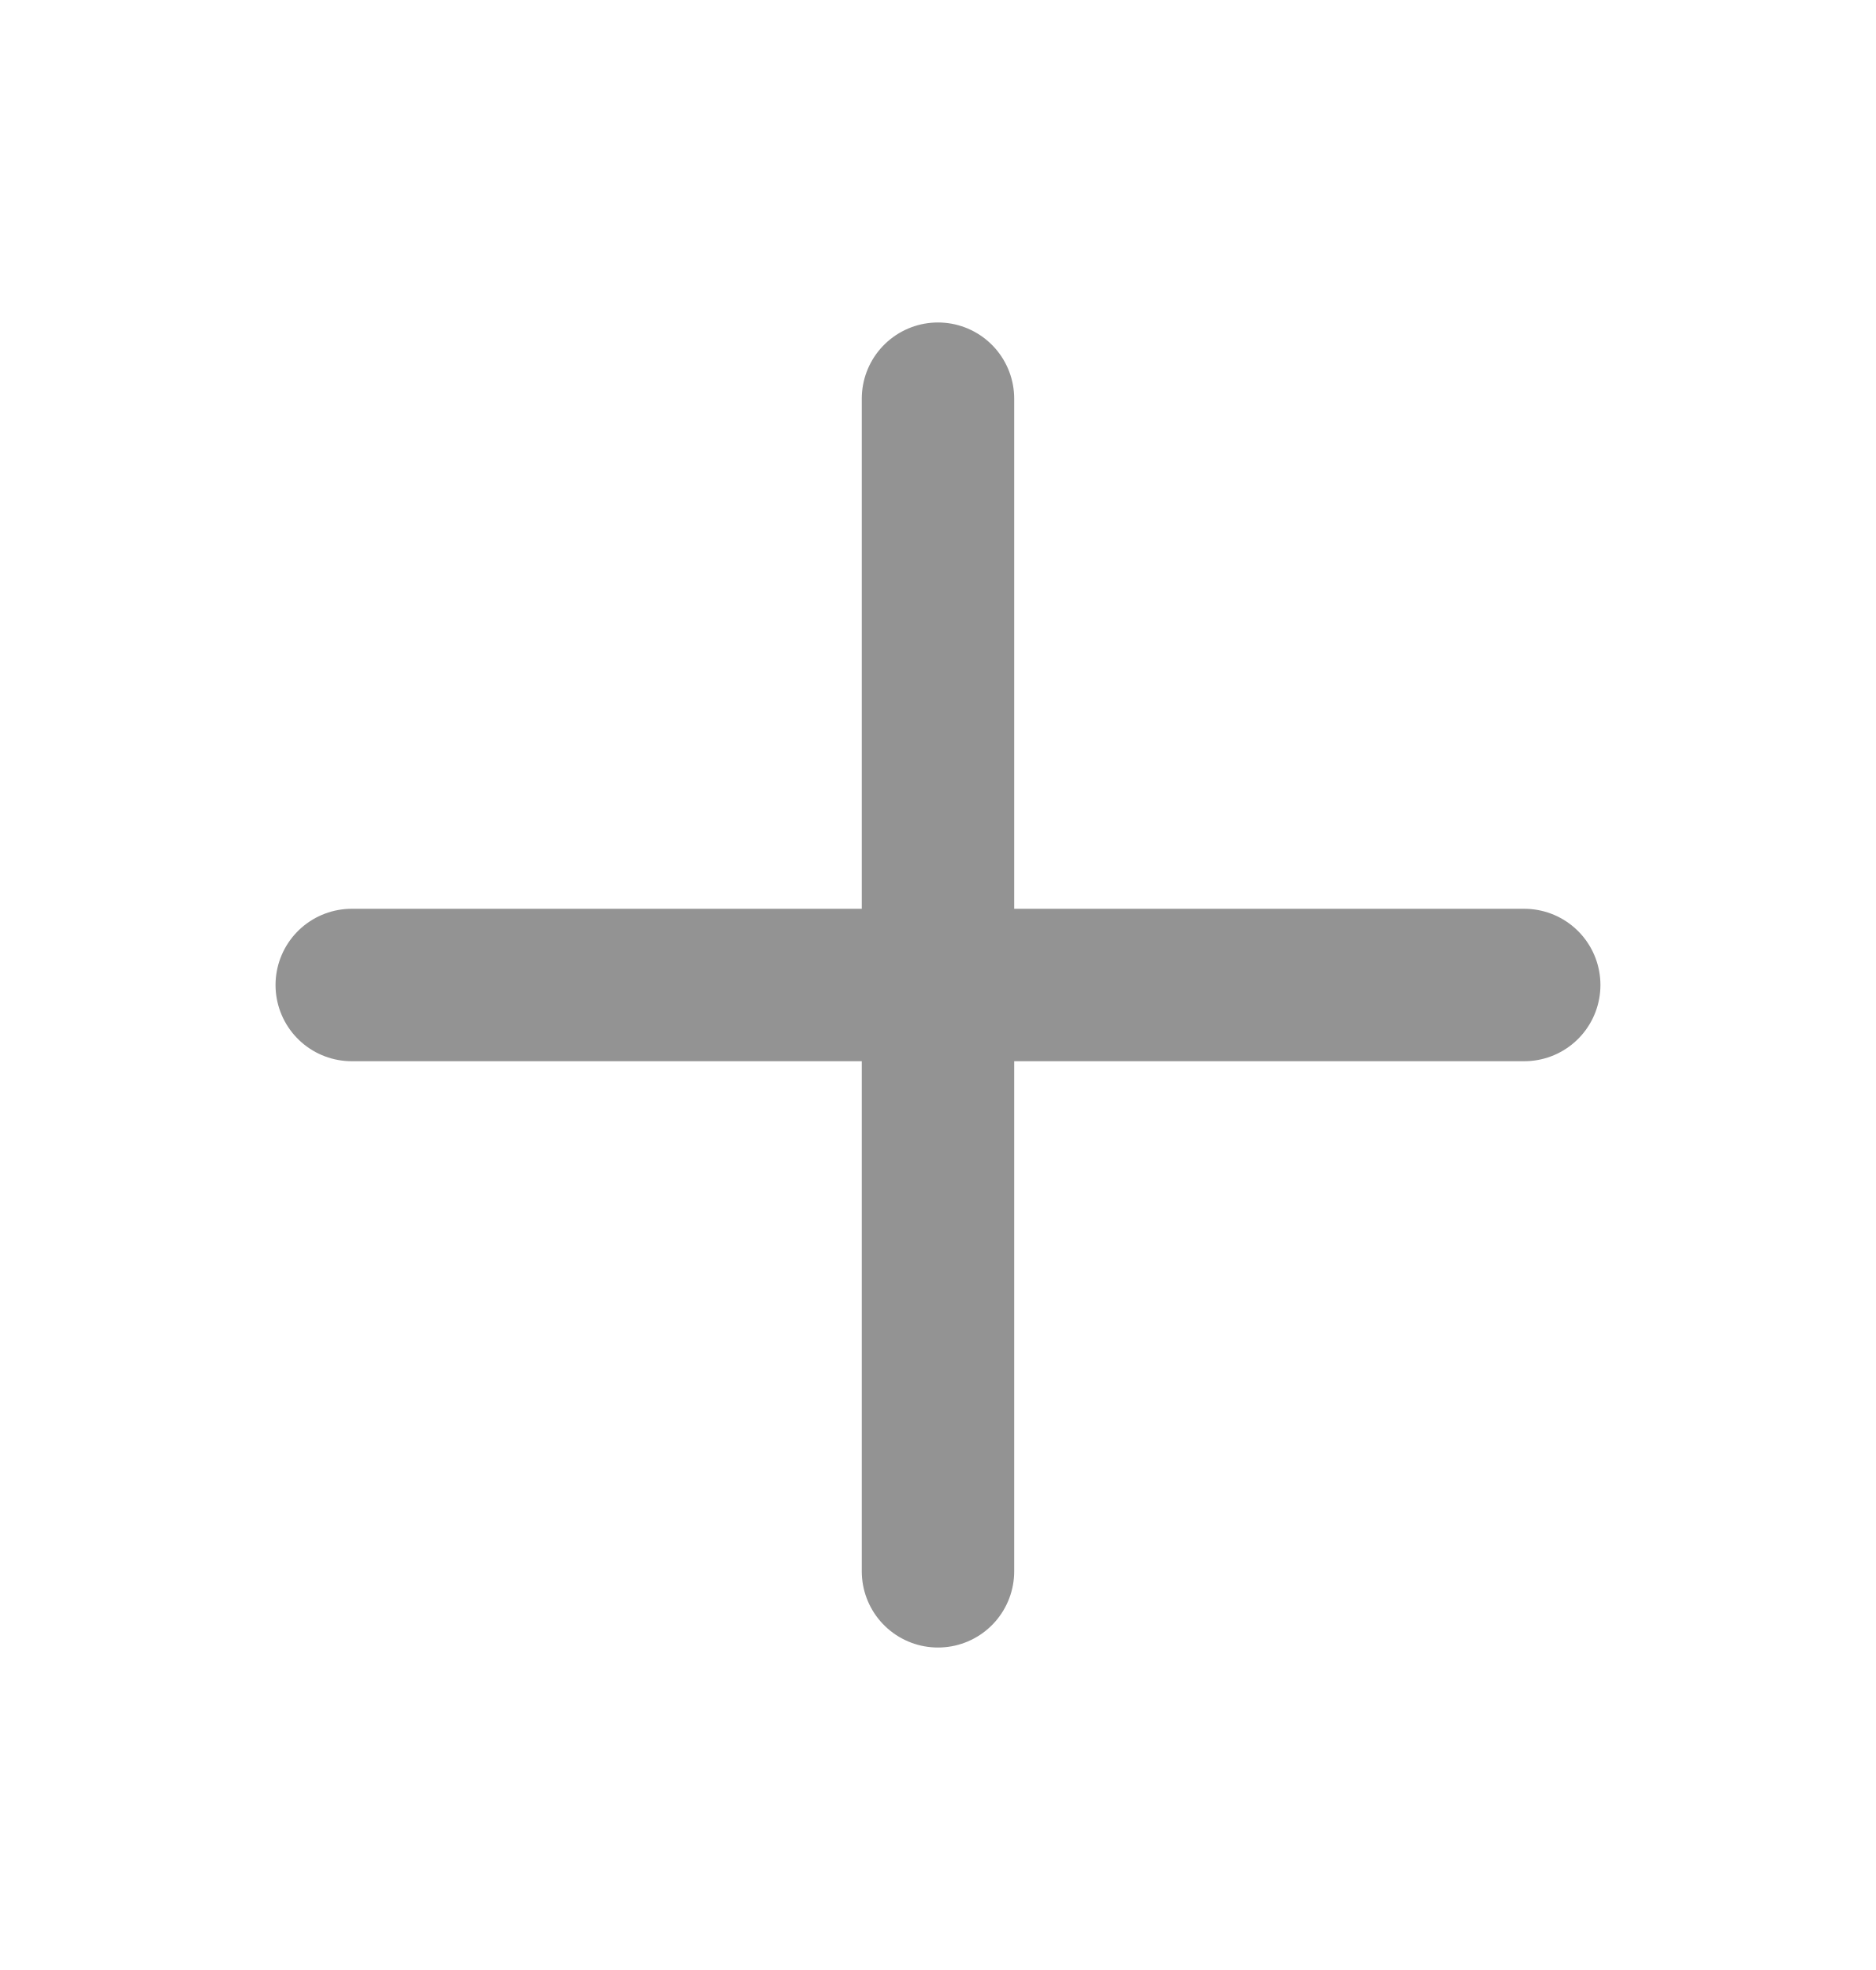
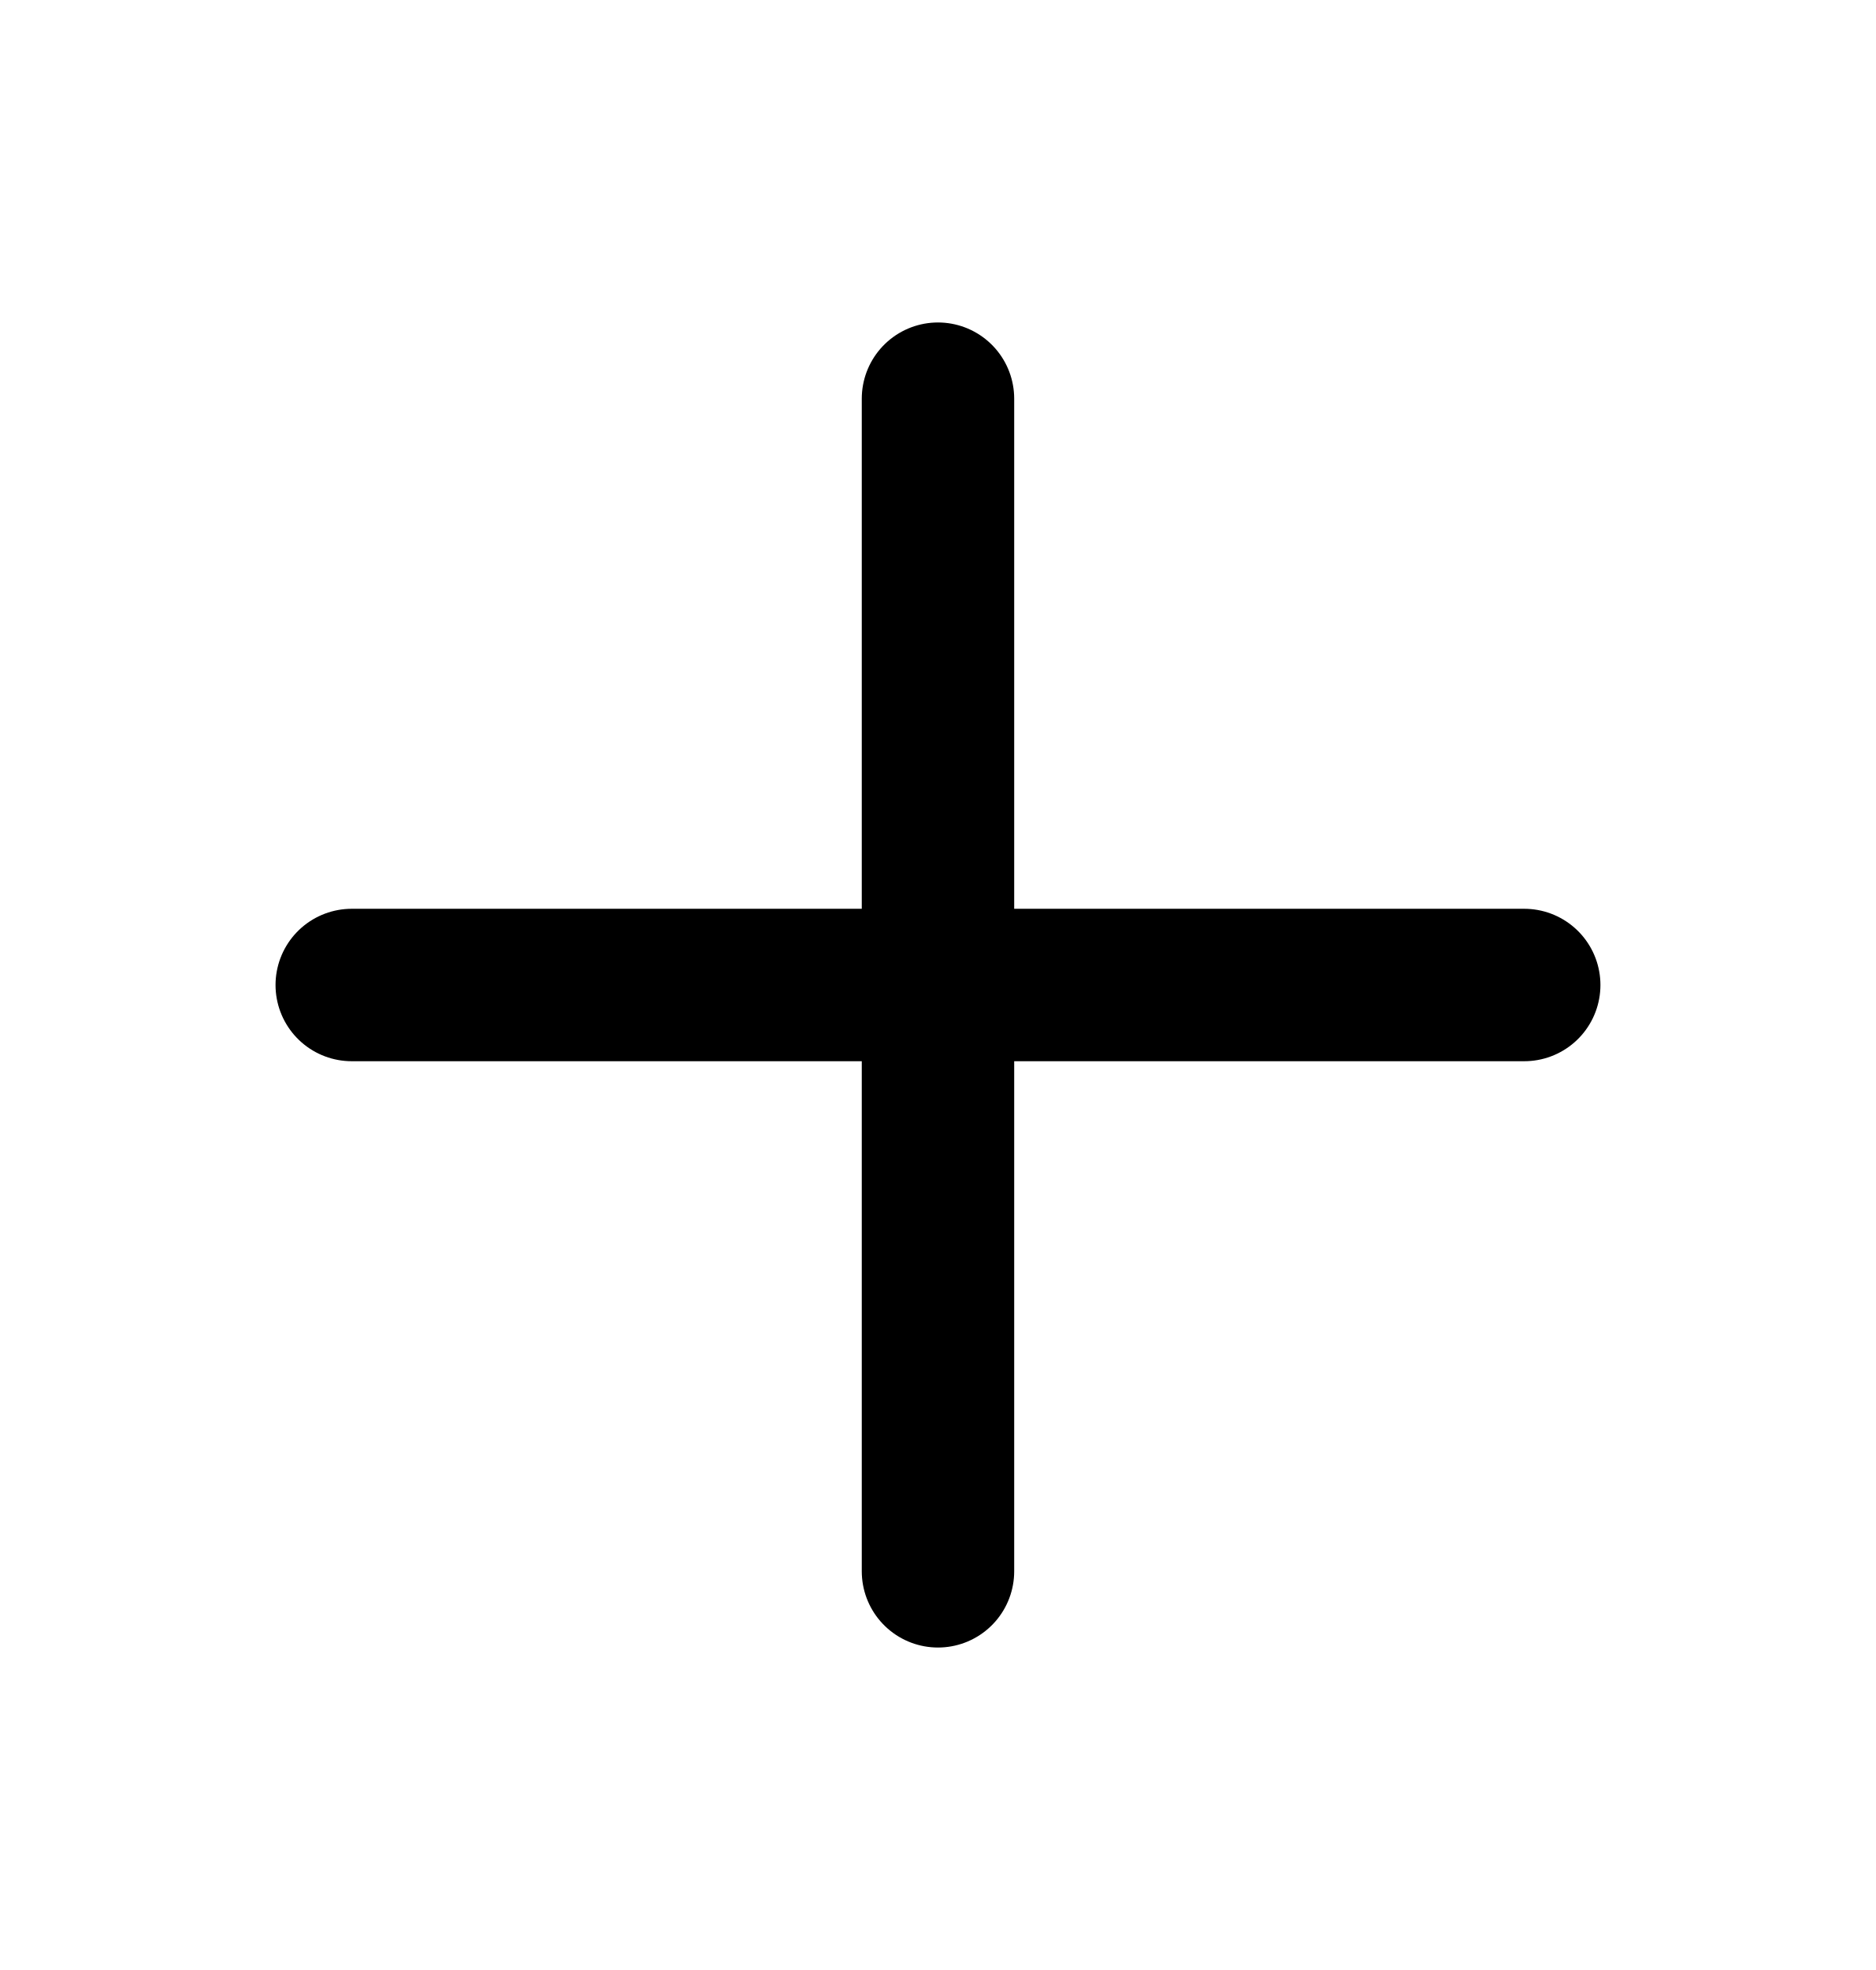
- <svg xmlns="http://www.w3.org/2000/svg" width="20" height="21" viewBox="0 0 20 21" fill="none">
-   <path d="M3.75 10.5H10H16.25" stroke="#939393" stroke-width="1.625" stroke-linecap="round" stroke-linejoin="round" />
-   <path d="M10 4.25L10 16.75" stroke="#939393" stroke-width="1.625" stroke-linecap="round" stroke-linejoin="round" />
+ <svg xmlns="http://www.w3.org/2000/svg" viewBox="0 0 20 21" fill="none">
+   <path d="M3.75 10.5H10H16.25" stroke="currentColor" stroke-width="1.625" stroke-linecap="round" stroke-linejoin="round" />
+   <path d="M10 4.25L10 16.75" stroke="currentColor" stroke-width="1.625" stroke-linecap="round" stroke-linejoin="round" />
</svg>
